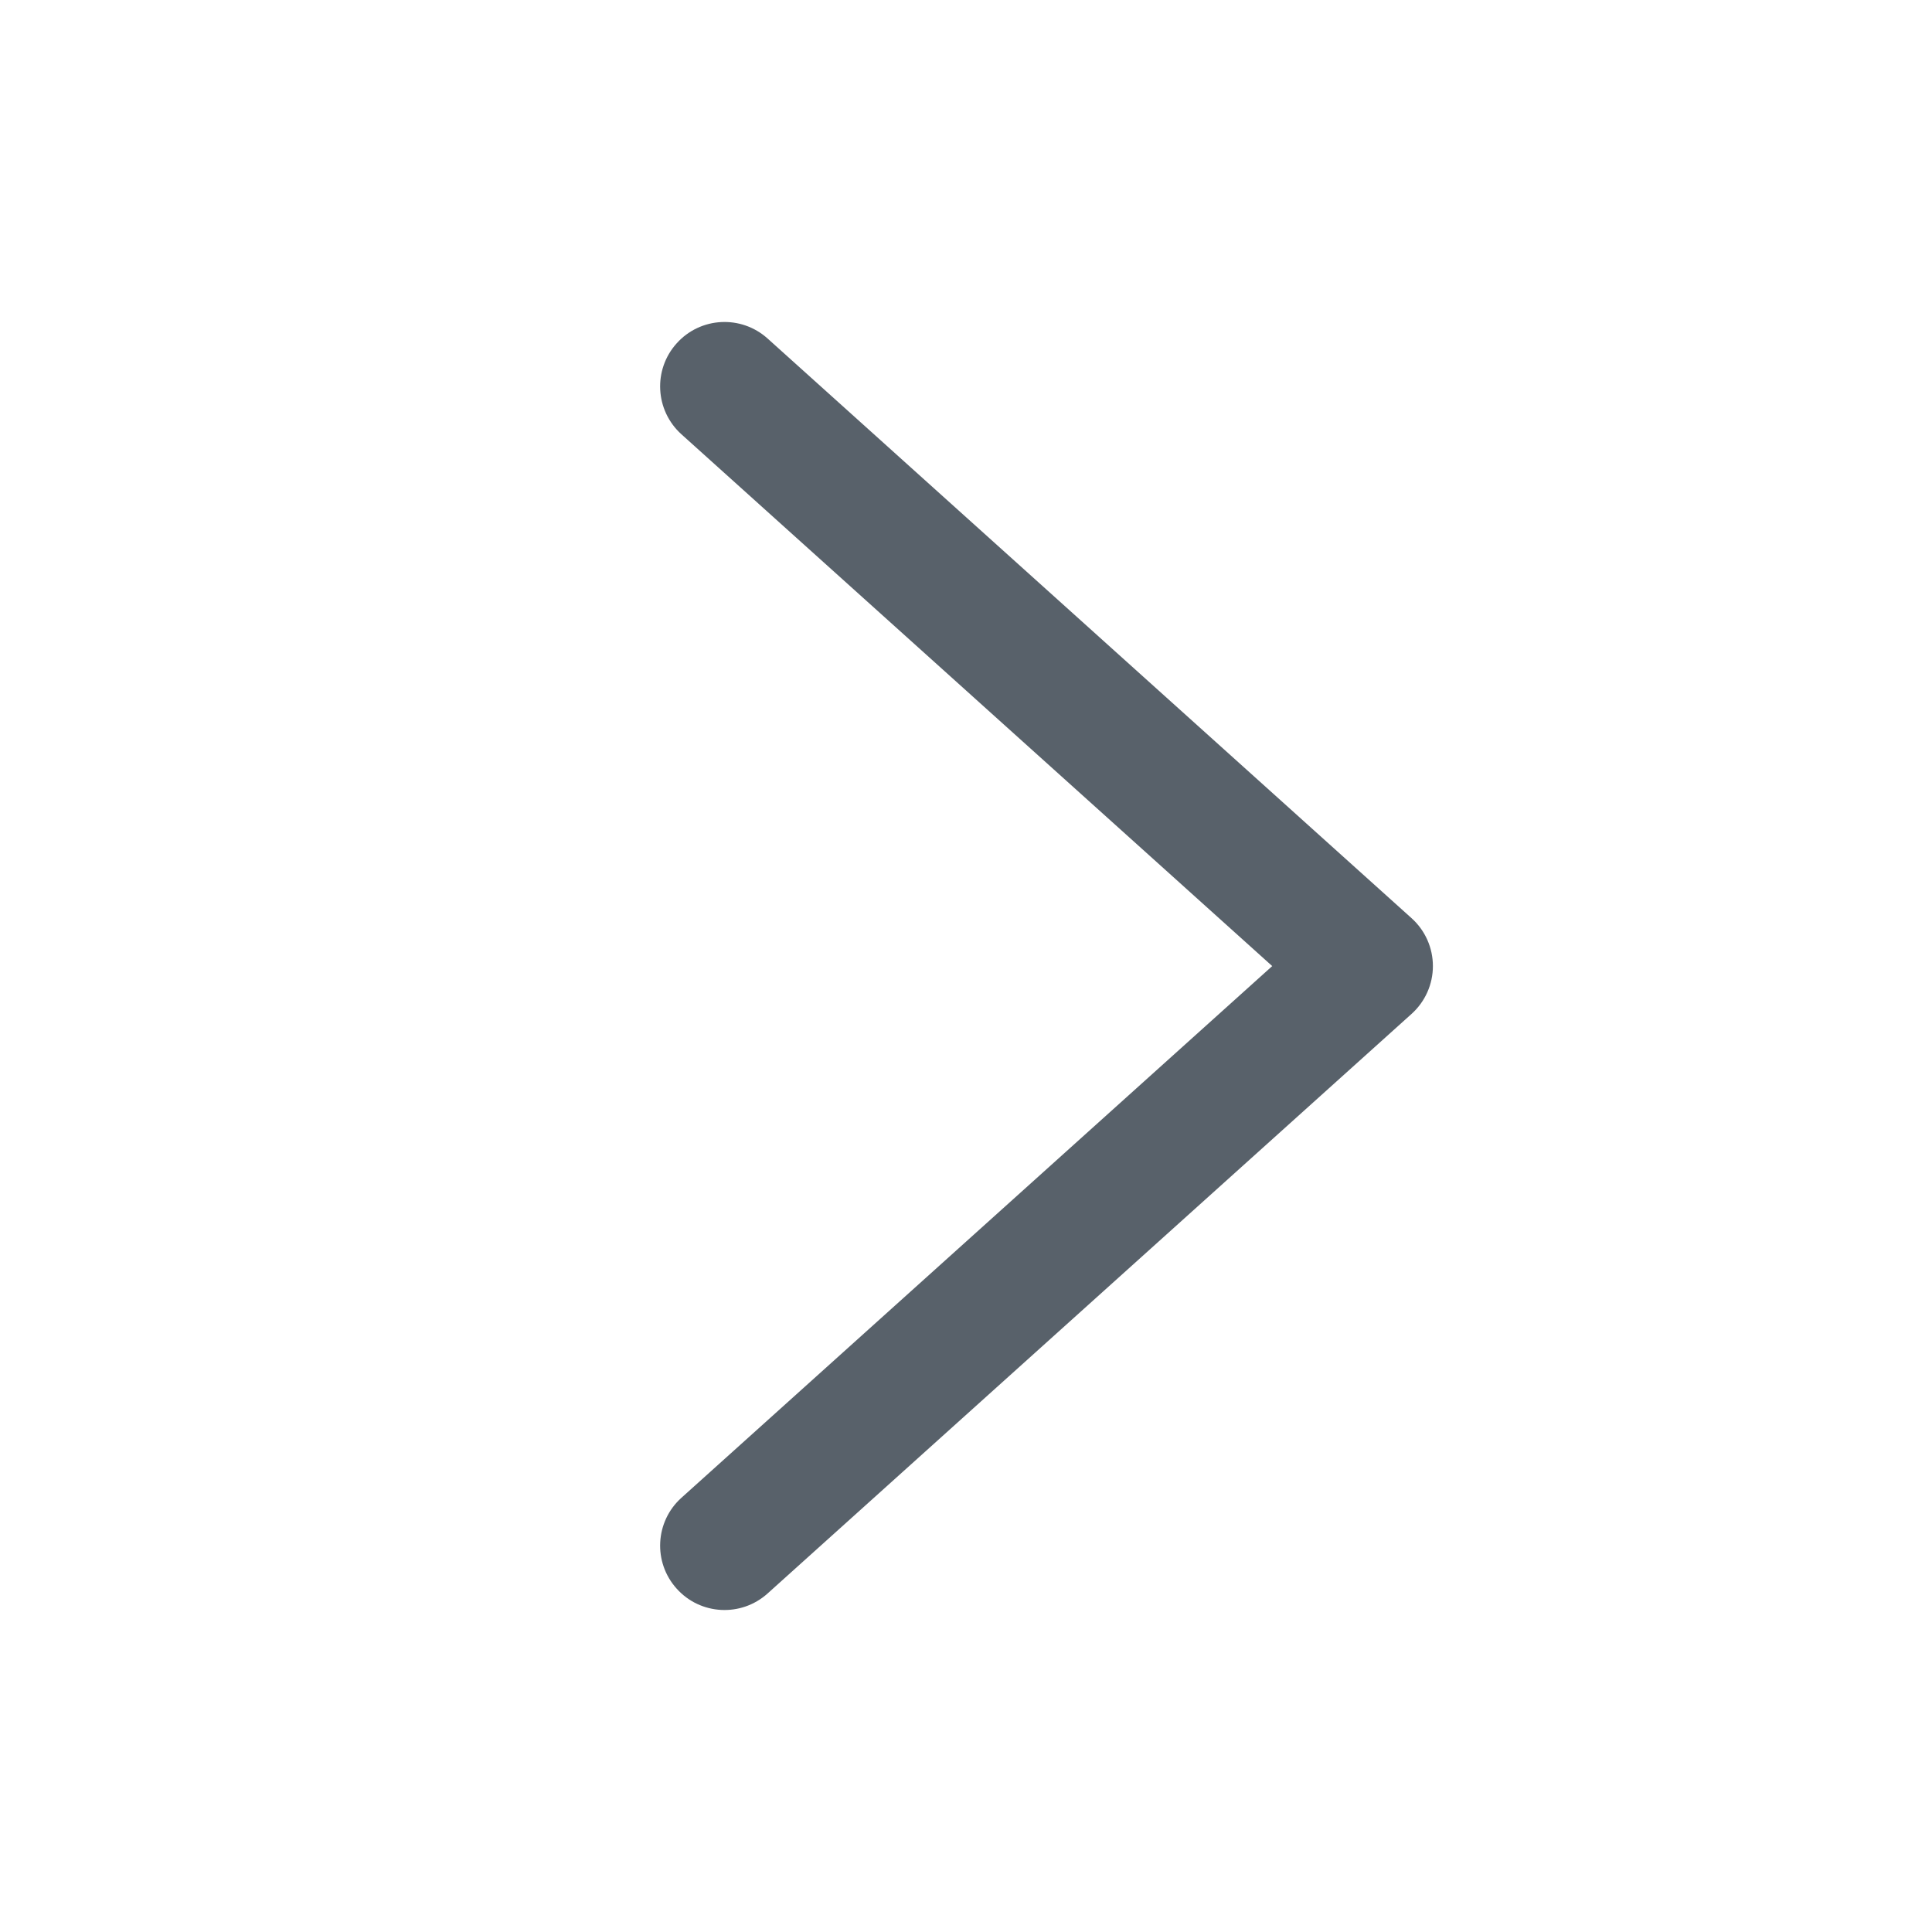
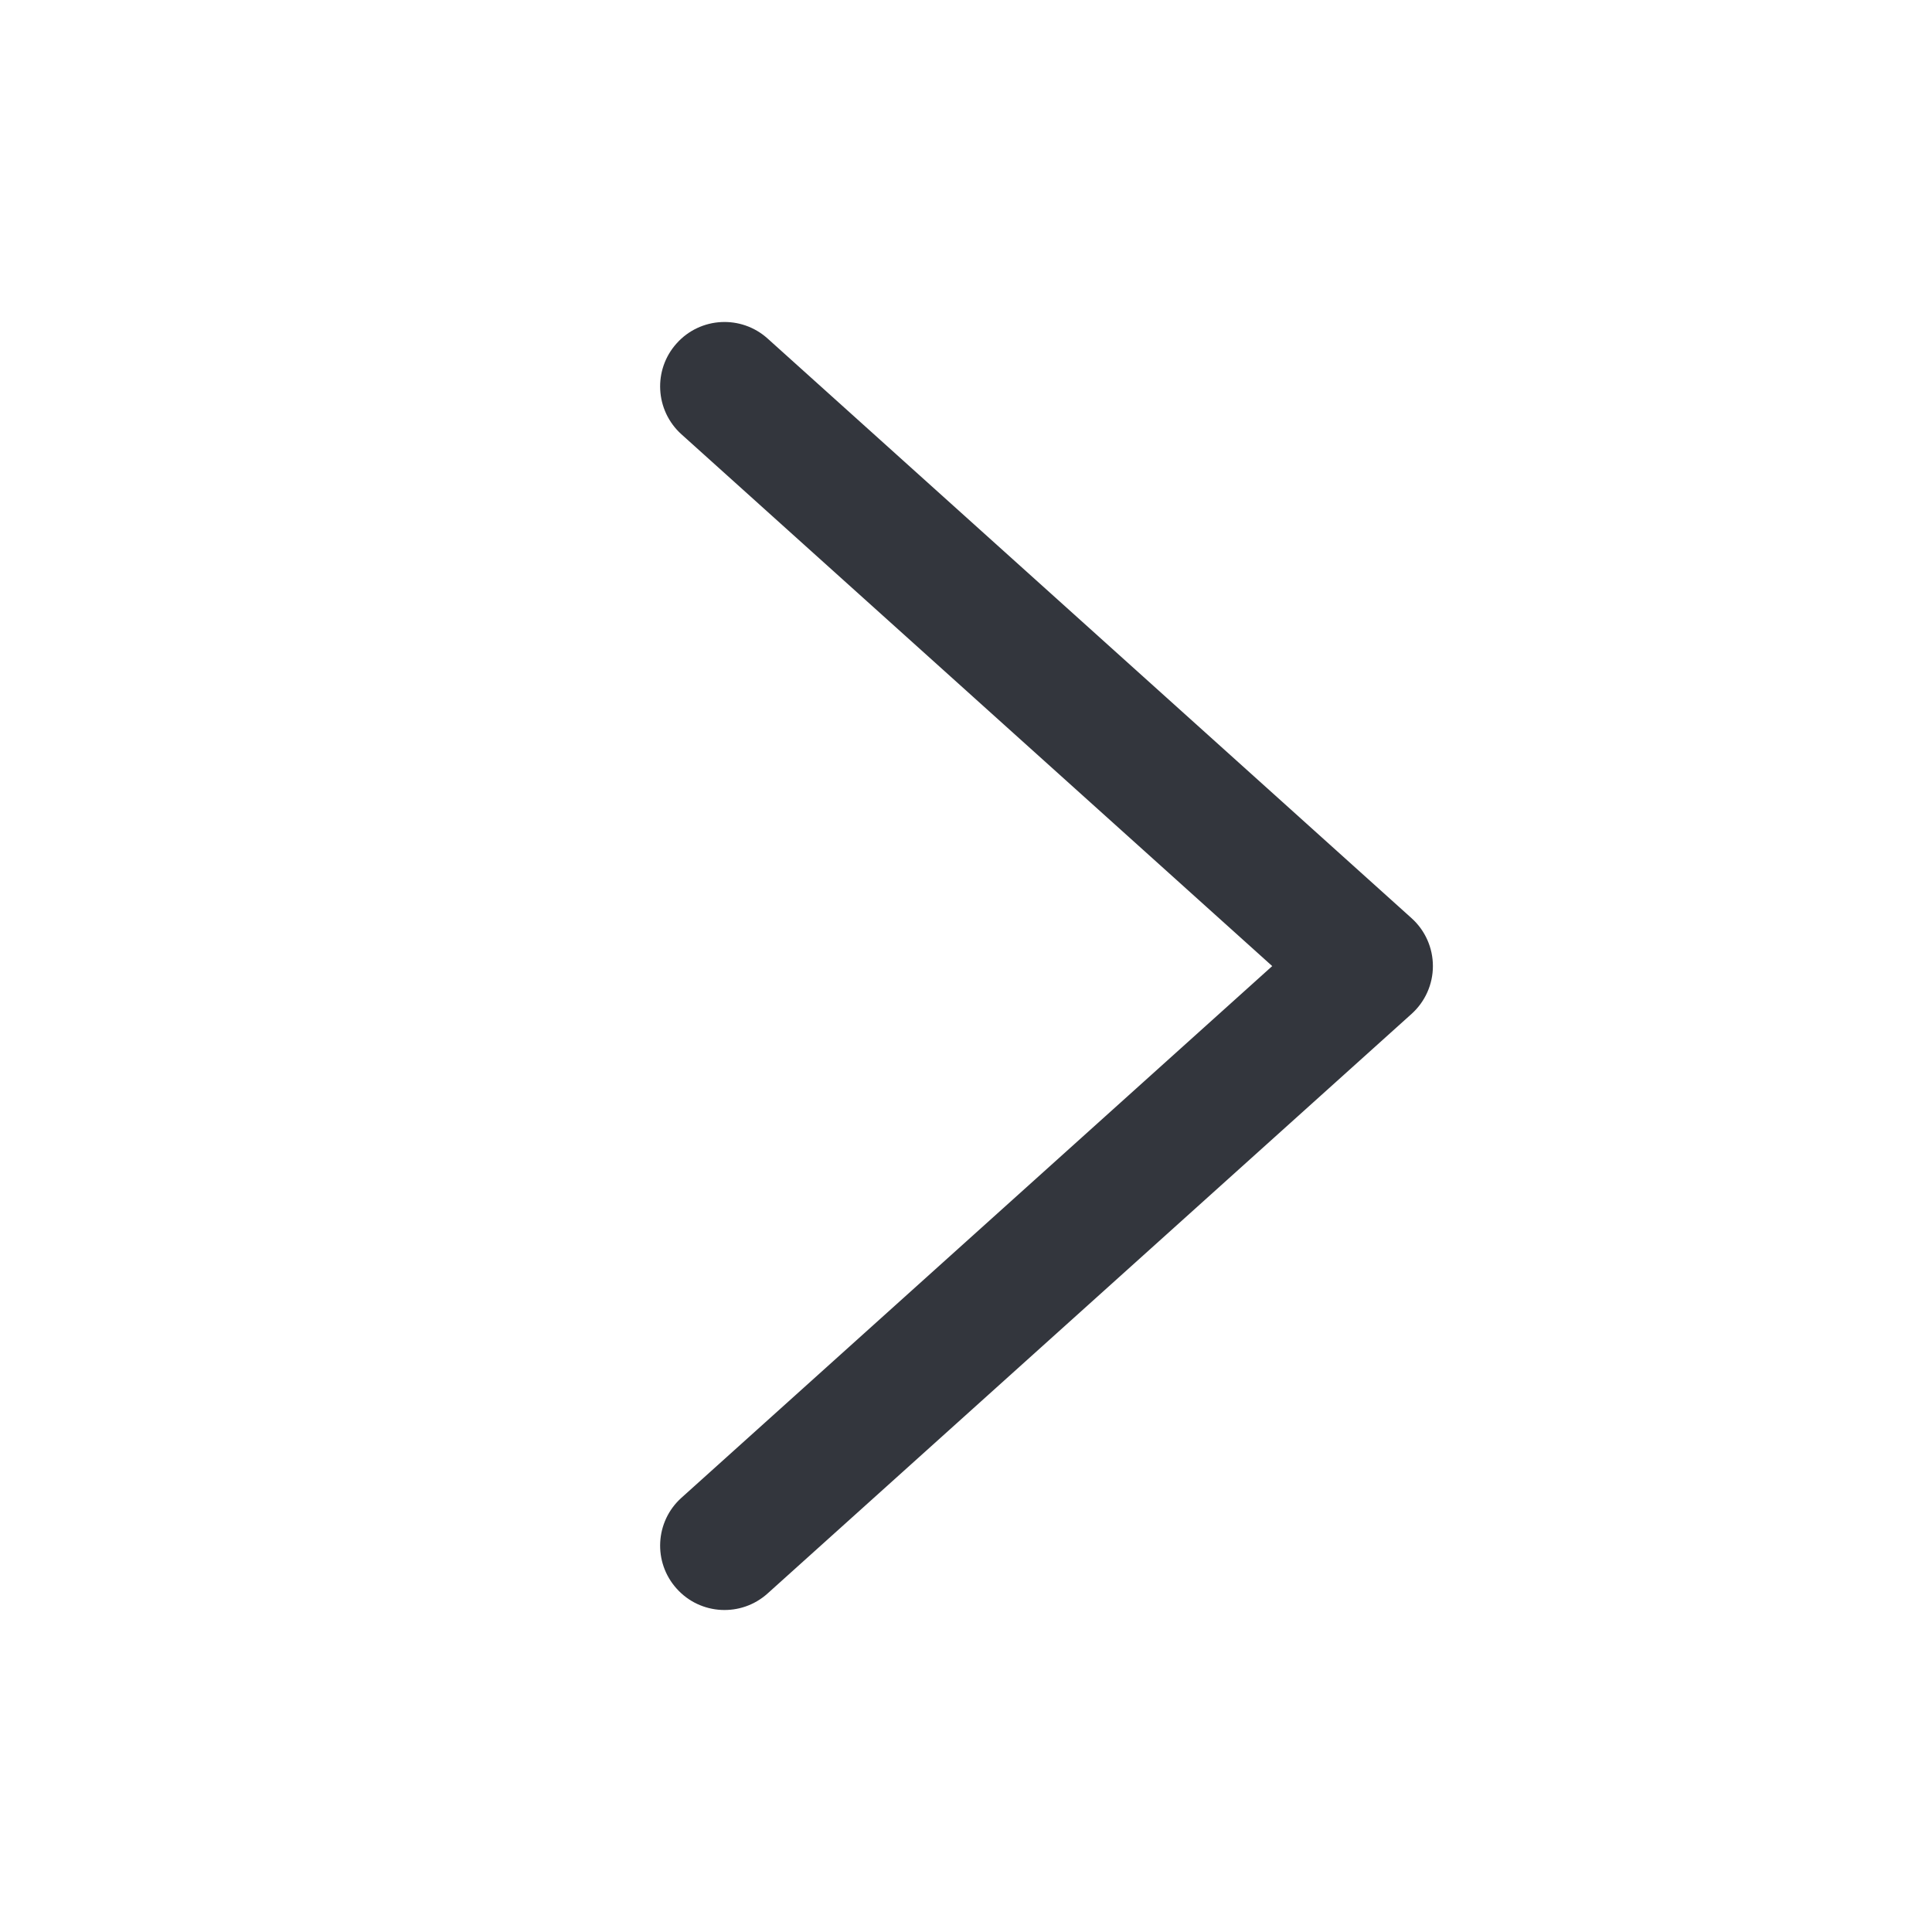
<svg xmlns="http://www.w3.org/2000/svg" width="24" height="24" viewBox="0 0 24 24" fill="none">
-   <path fill-rule="evenodd" clip-rule="evenodd" d="M8.406 19.735C8.701 20.064 9.207 20.09 9.535 19.795L17.535 12.595C17.704 12.443 17.8 12.227 17.8 12.001C17.8 11.774 17.704 11.558 17.535 11.406L9.535 4.205C9.207 3.91 8.701 3.936 8.406 4.265C8.11 4.593 8.137 5.099 8.465 5.395L15.804 12.001L8.465 18.606C8.137 18.901 8.11 19.407 8.406 19.735Z" fill="#58616A" />
+   <path fill-rule="evenodd" clip-rule="evenodd" d="M8.406 19.735C8.701 20.064 9.207 20.09 9.535 19.795L17.535 12.595C17.704 12.443 17.8 12.227 17.8 12.001C17.8 11.774 17.704 11.558 17.535 11.406L9.535 4.205C9.207 3.91 8.701 3.936 8.406 4.265C8.11 4.593 8.137 5.099 8.465 5.395L15.804 12.001L8.465 18.606C8.137 18.901 8.11 19.407 8.406 19.735Z" fill="#33363D" />
</svg>
